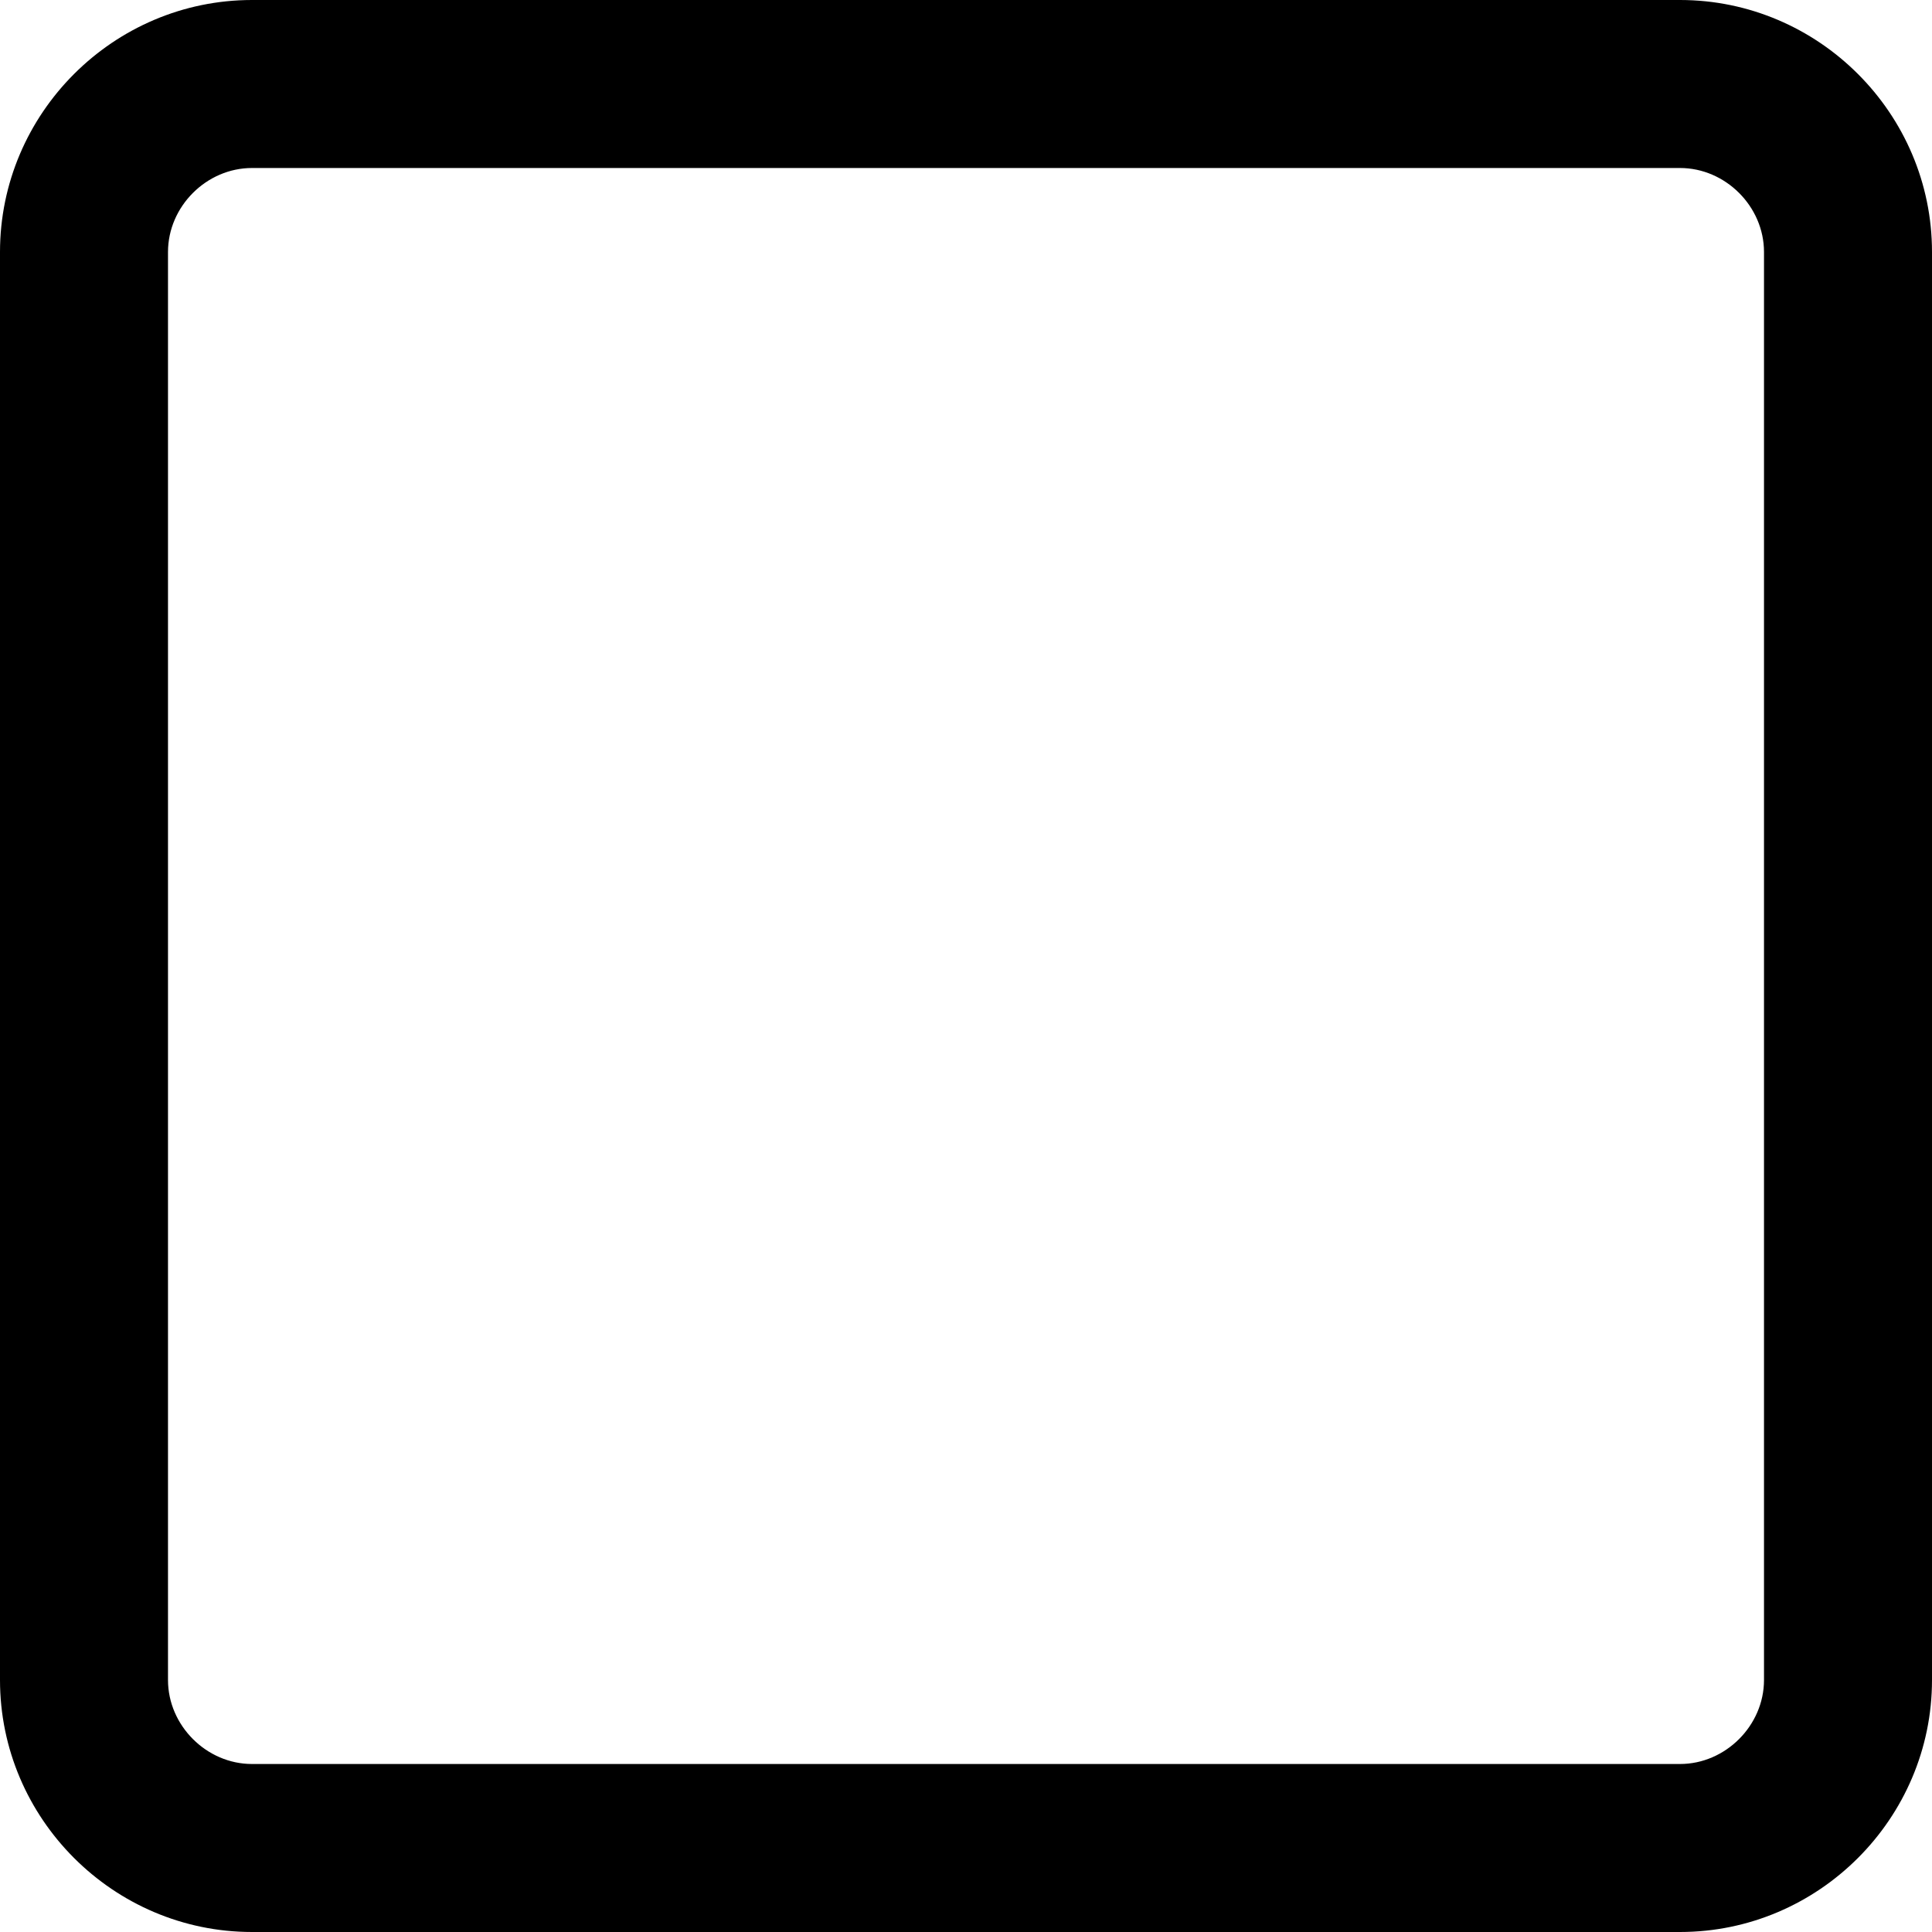
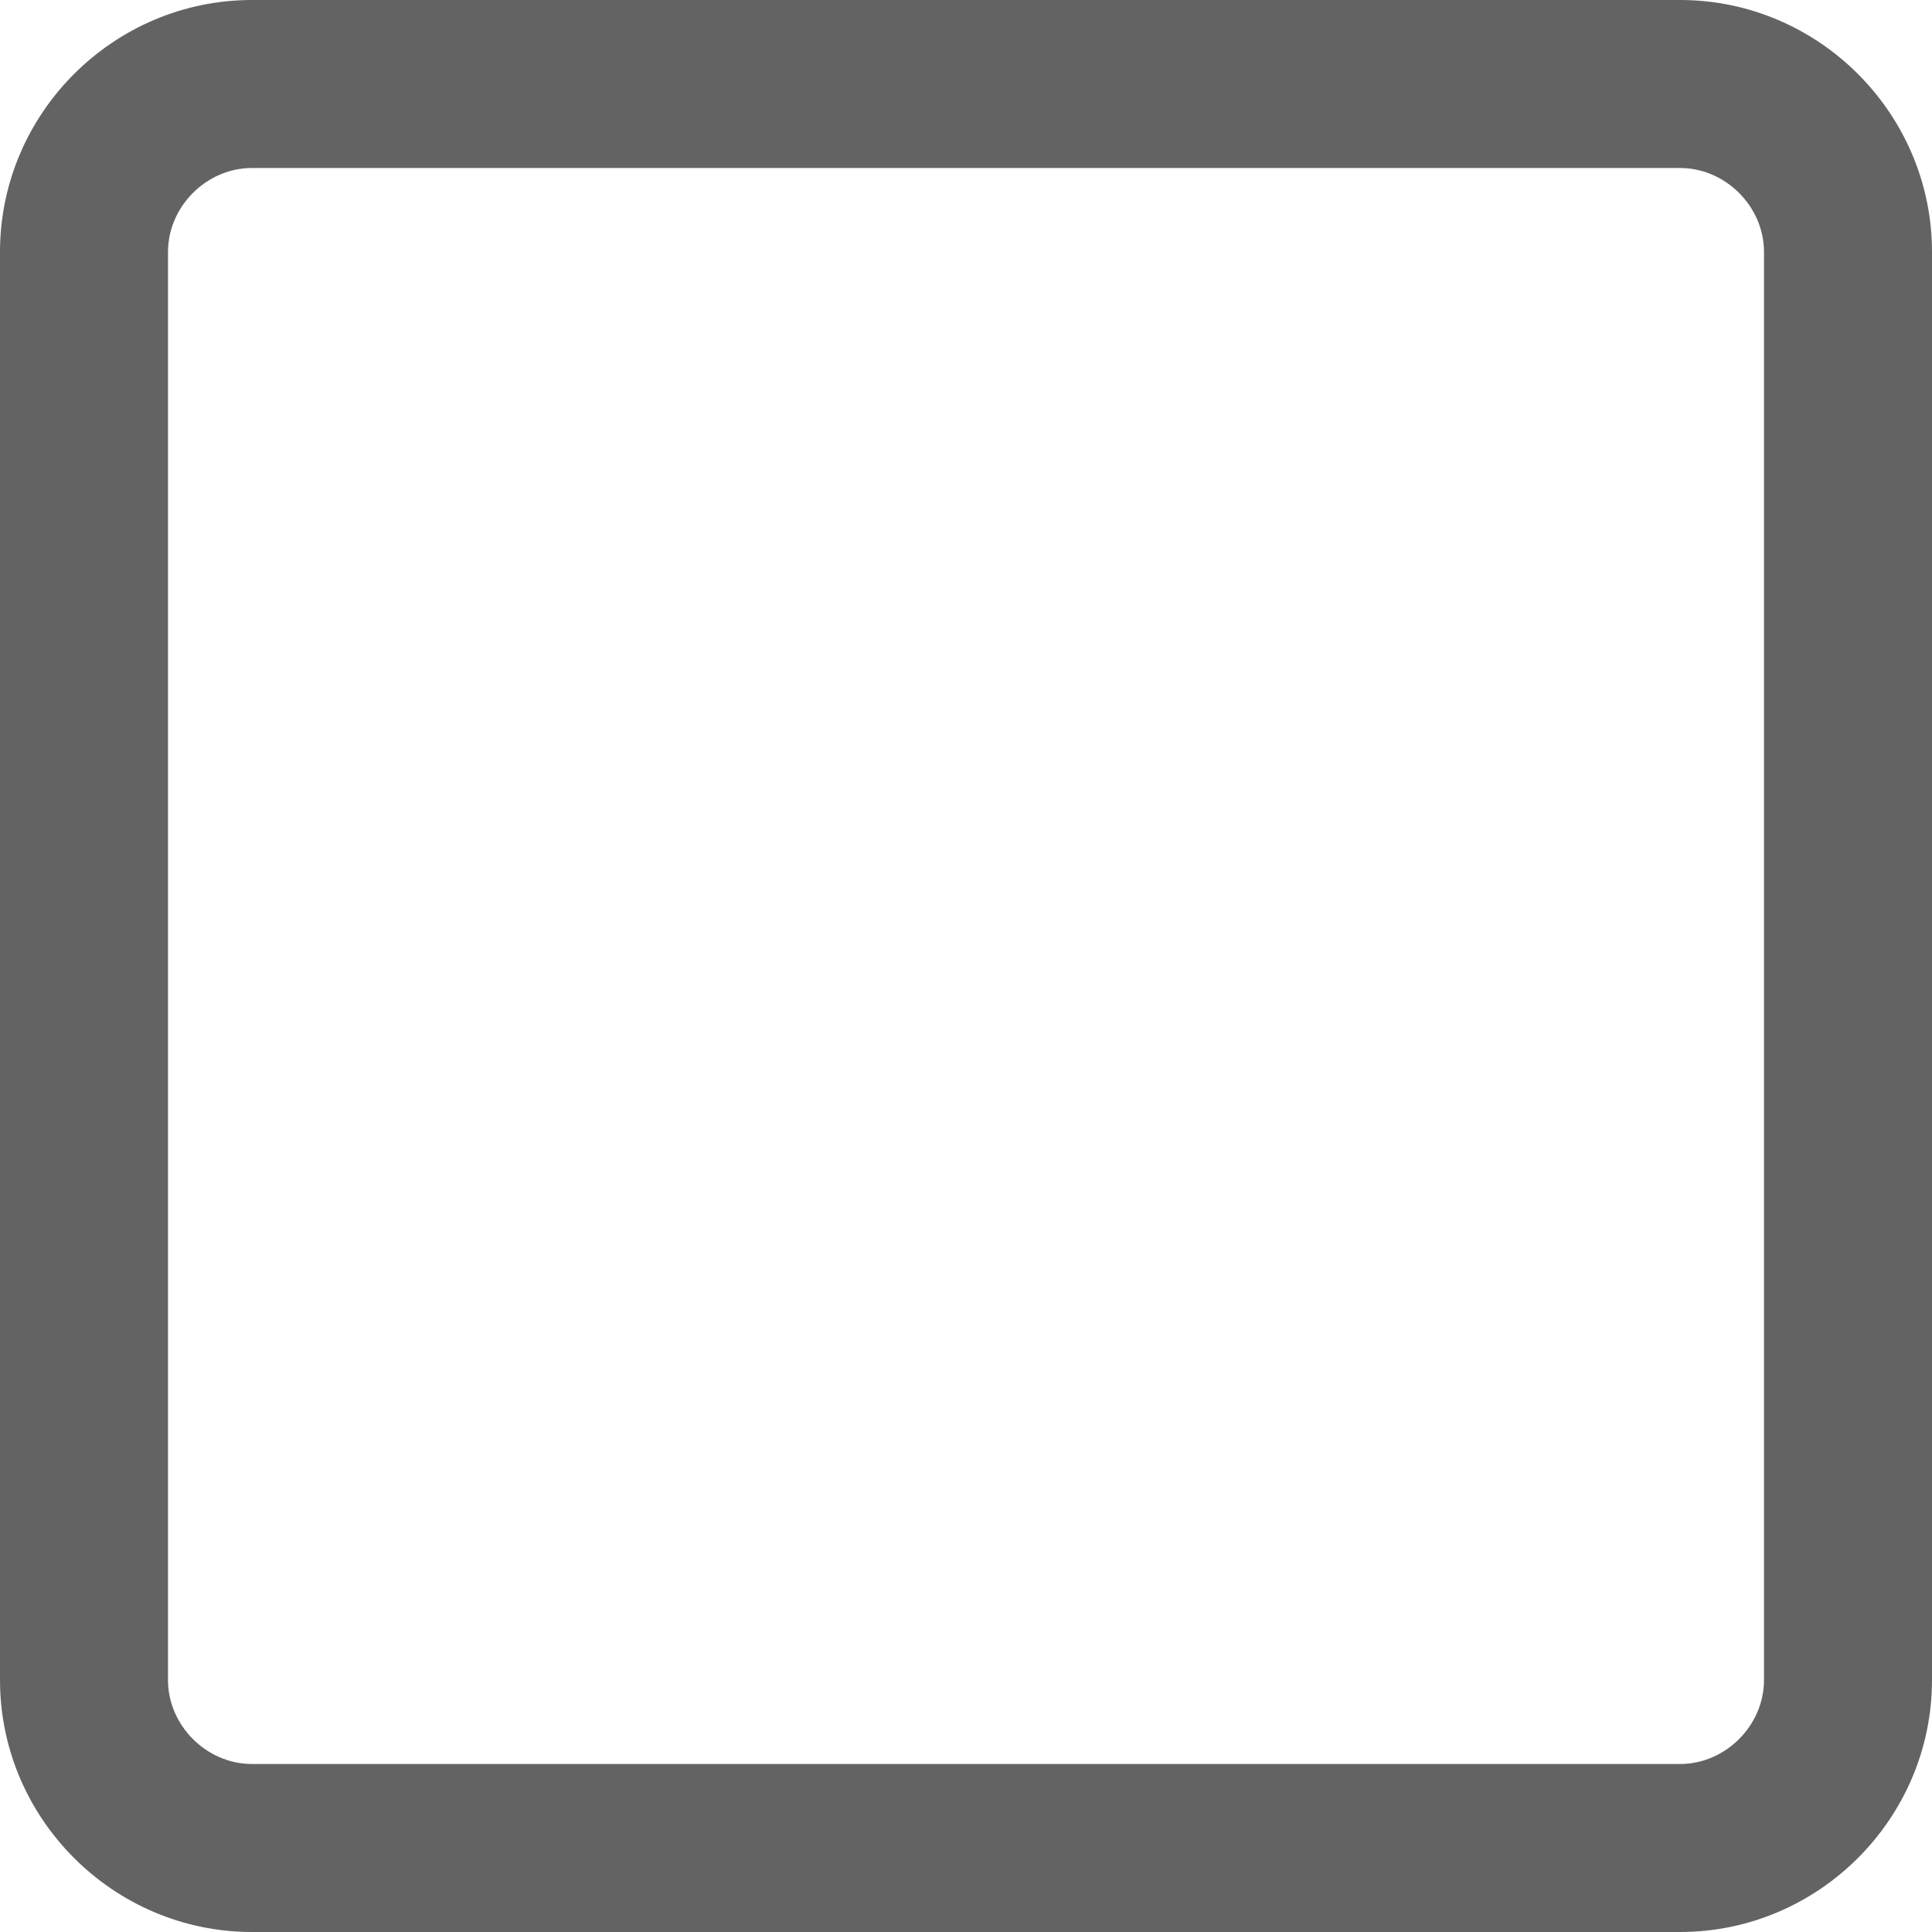
- <svg xmlns="http://www.w3.org/2000/svg" version="1.1" id="Layer_1" x="0px" y="0px" width="23px" height="23px" viewBox="0 0 23 23" enable-background="new 0 0 23 23" xml:space="preserve">
+ <svg xmlns="http://www.w3.org/2000/svg" version="1.1" id="Layer_1" x="0px" y="0px" fill="#636363" width="23px" height="23px" viewBox="0 0 23 23" enable-background="new 0 0 23 23" xml:space="preserve">
  <path d="M20,2c0.542,0,1,0.458,1,1v17c0,0.542-0.458,1-1,1H3c-0.542,0-1-0.458-1-1V3c0-0.542,0.458-1,1-1H20 M20,0H3  C1.35,0,0,1.35,0,3v17c0,1.65,1.35,3,3,3h17c1.65,0,3-1.35,3-3V3C23,1.35,21.65,0,20,0L20,0z" />
</svg>
